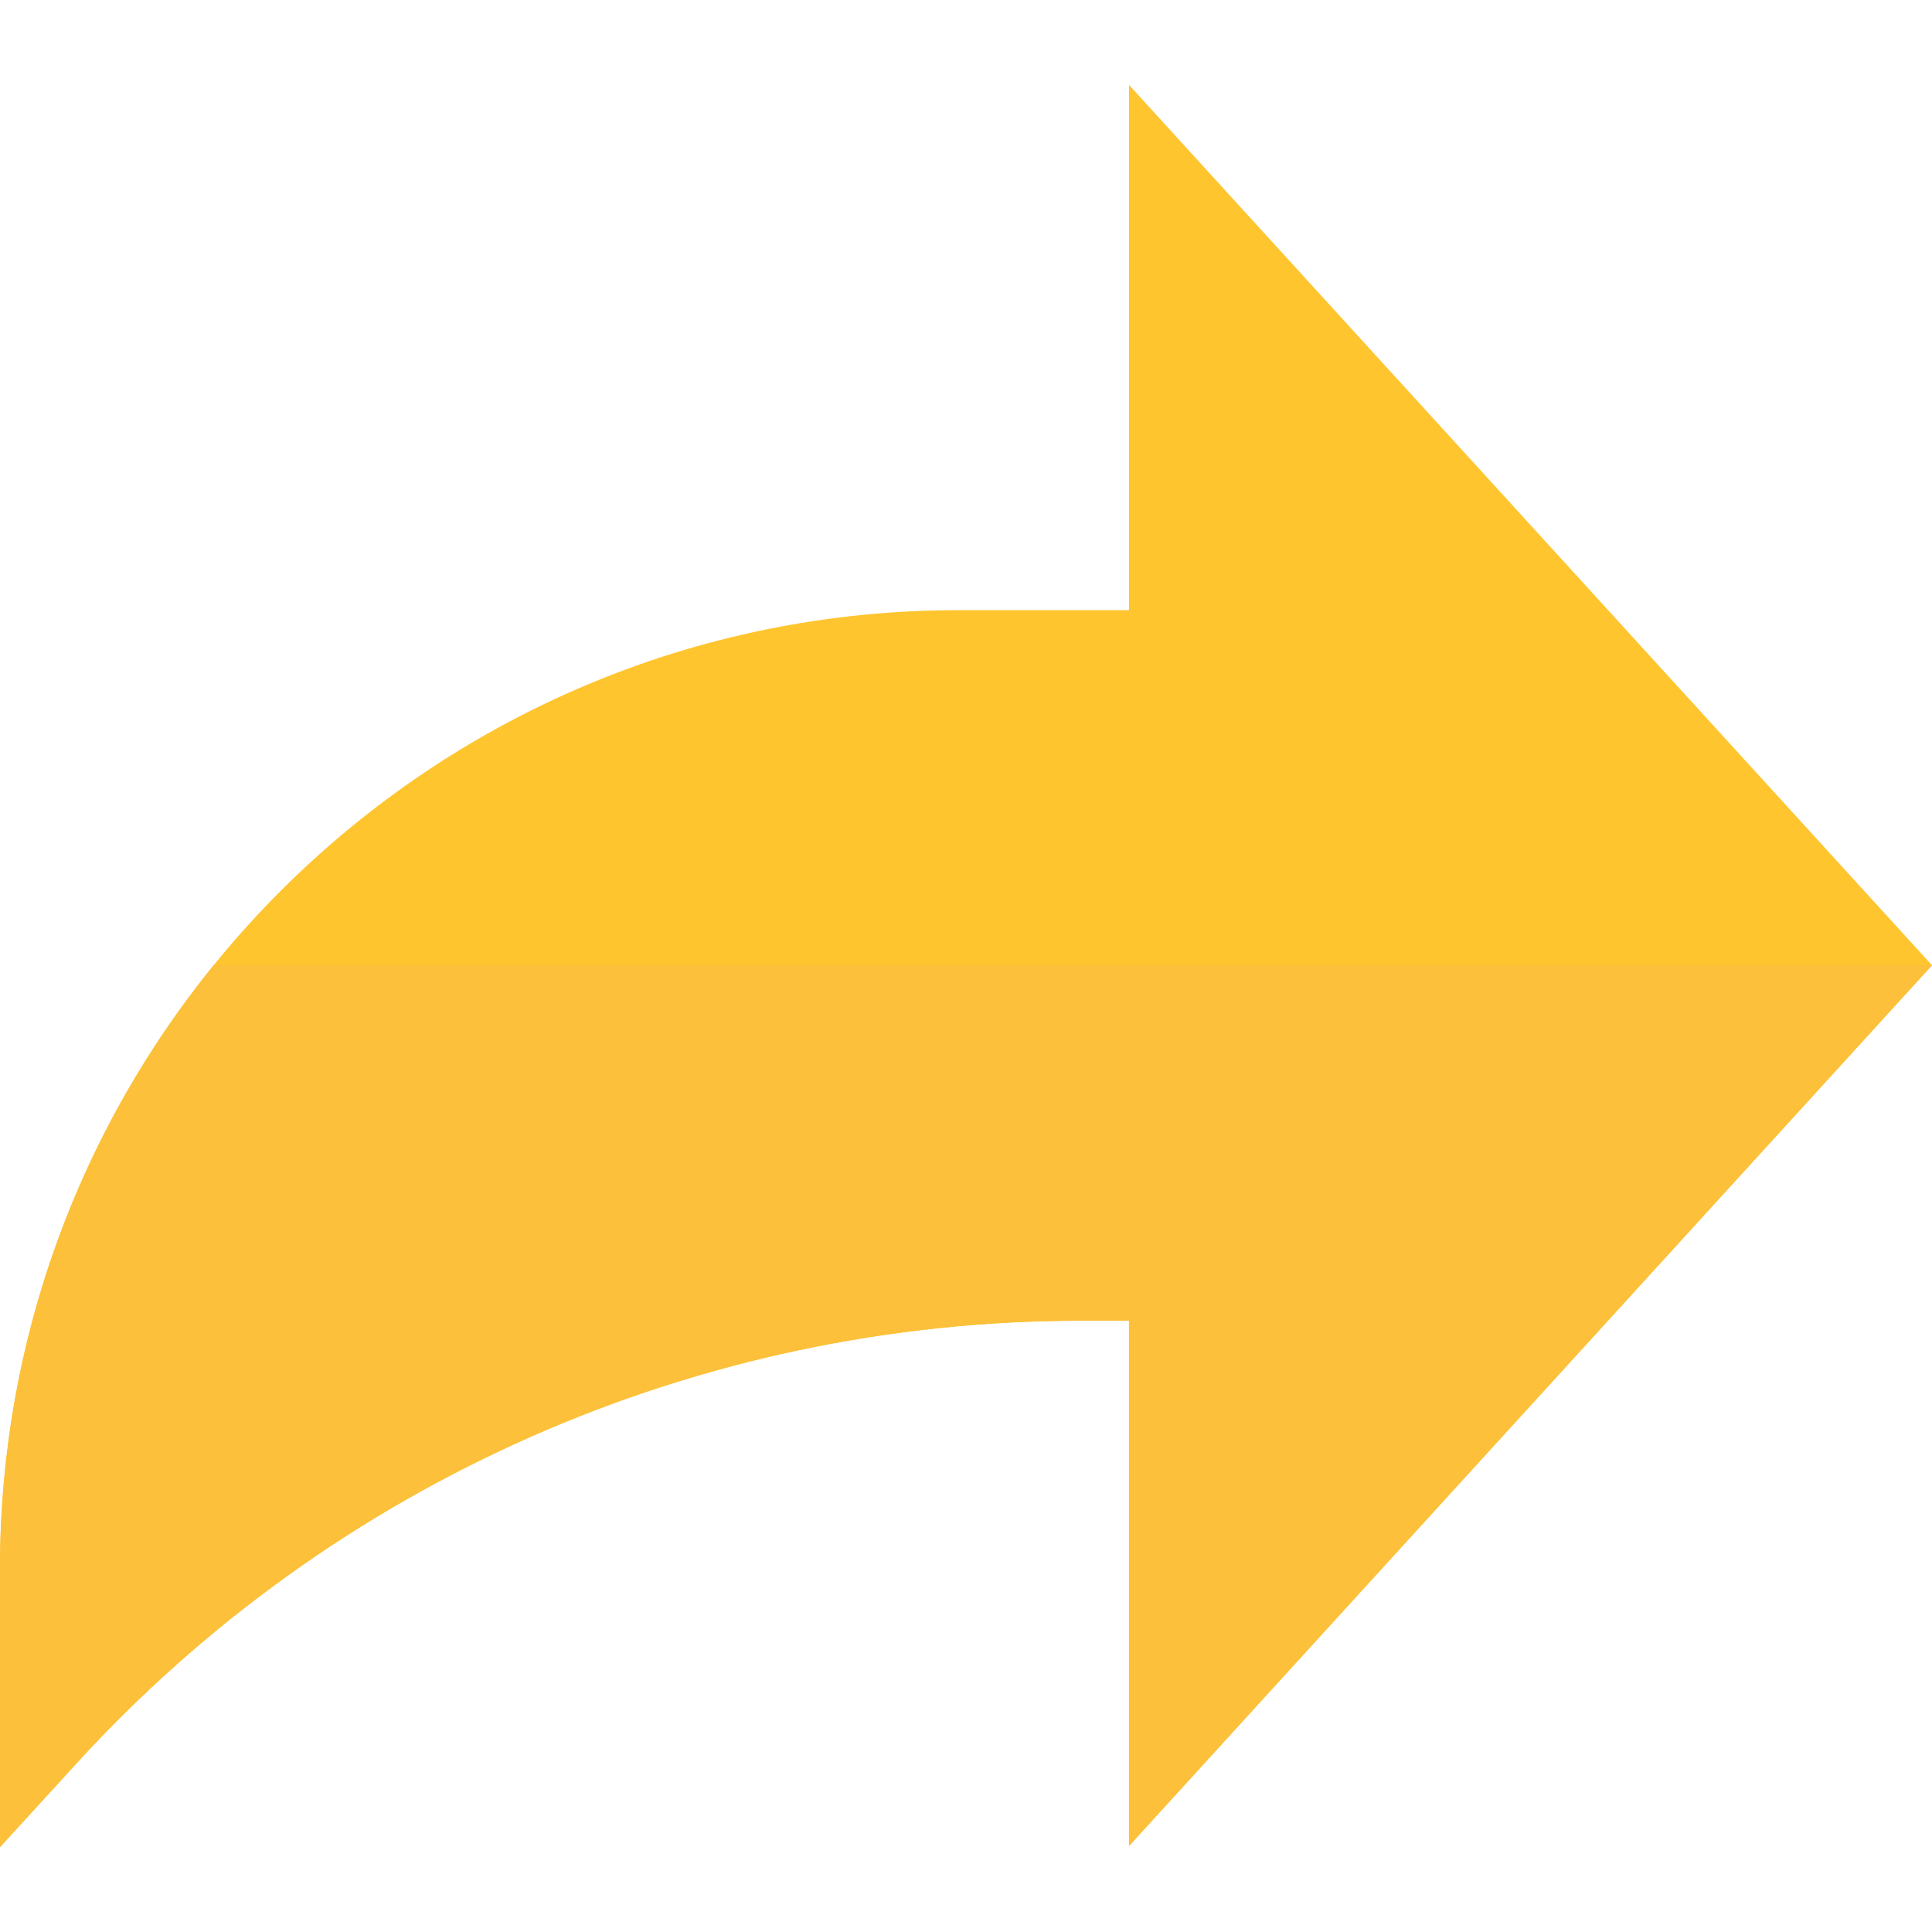
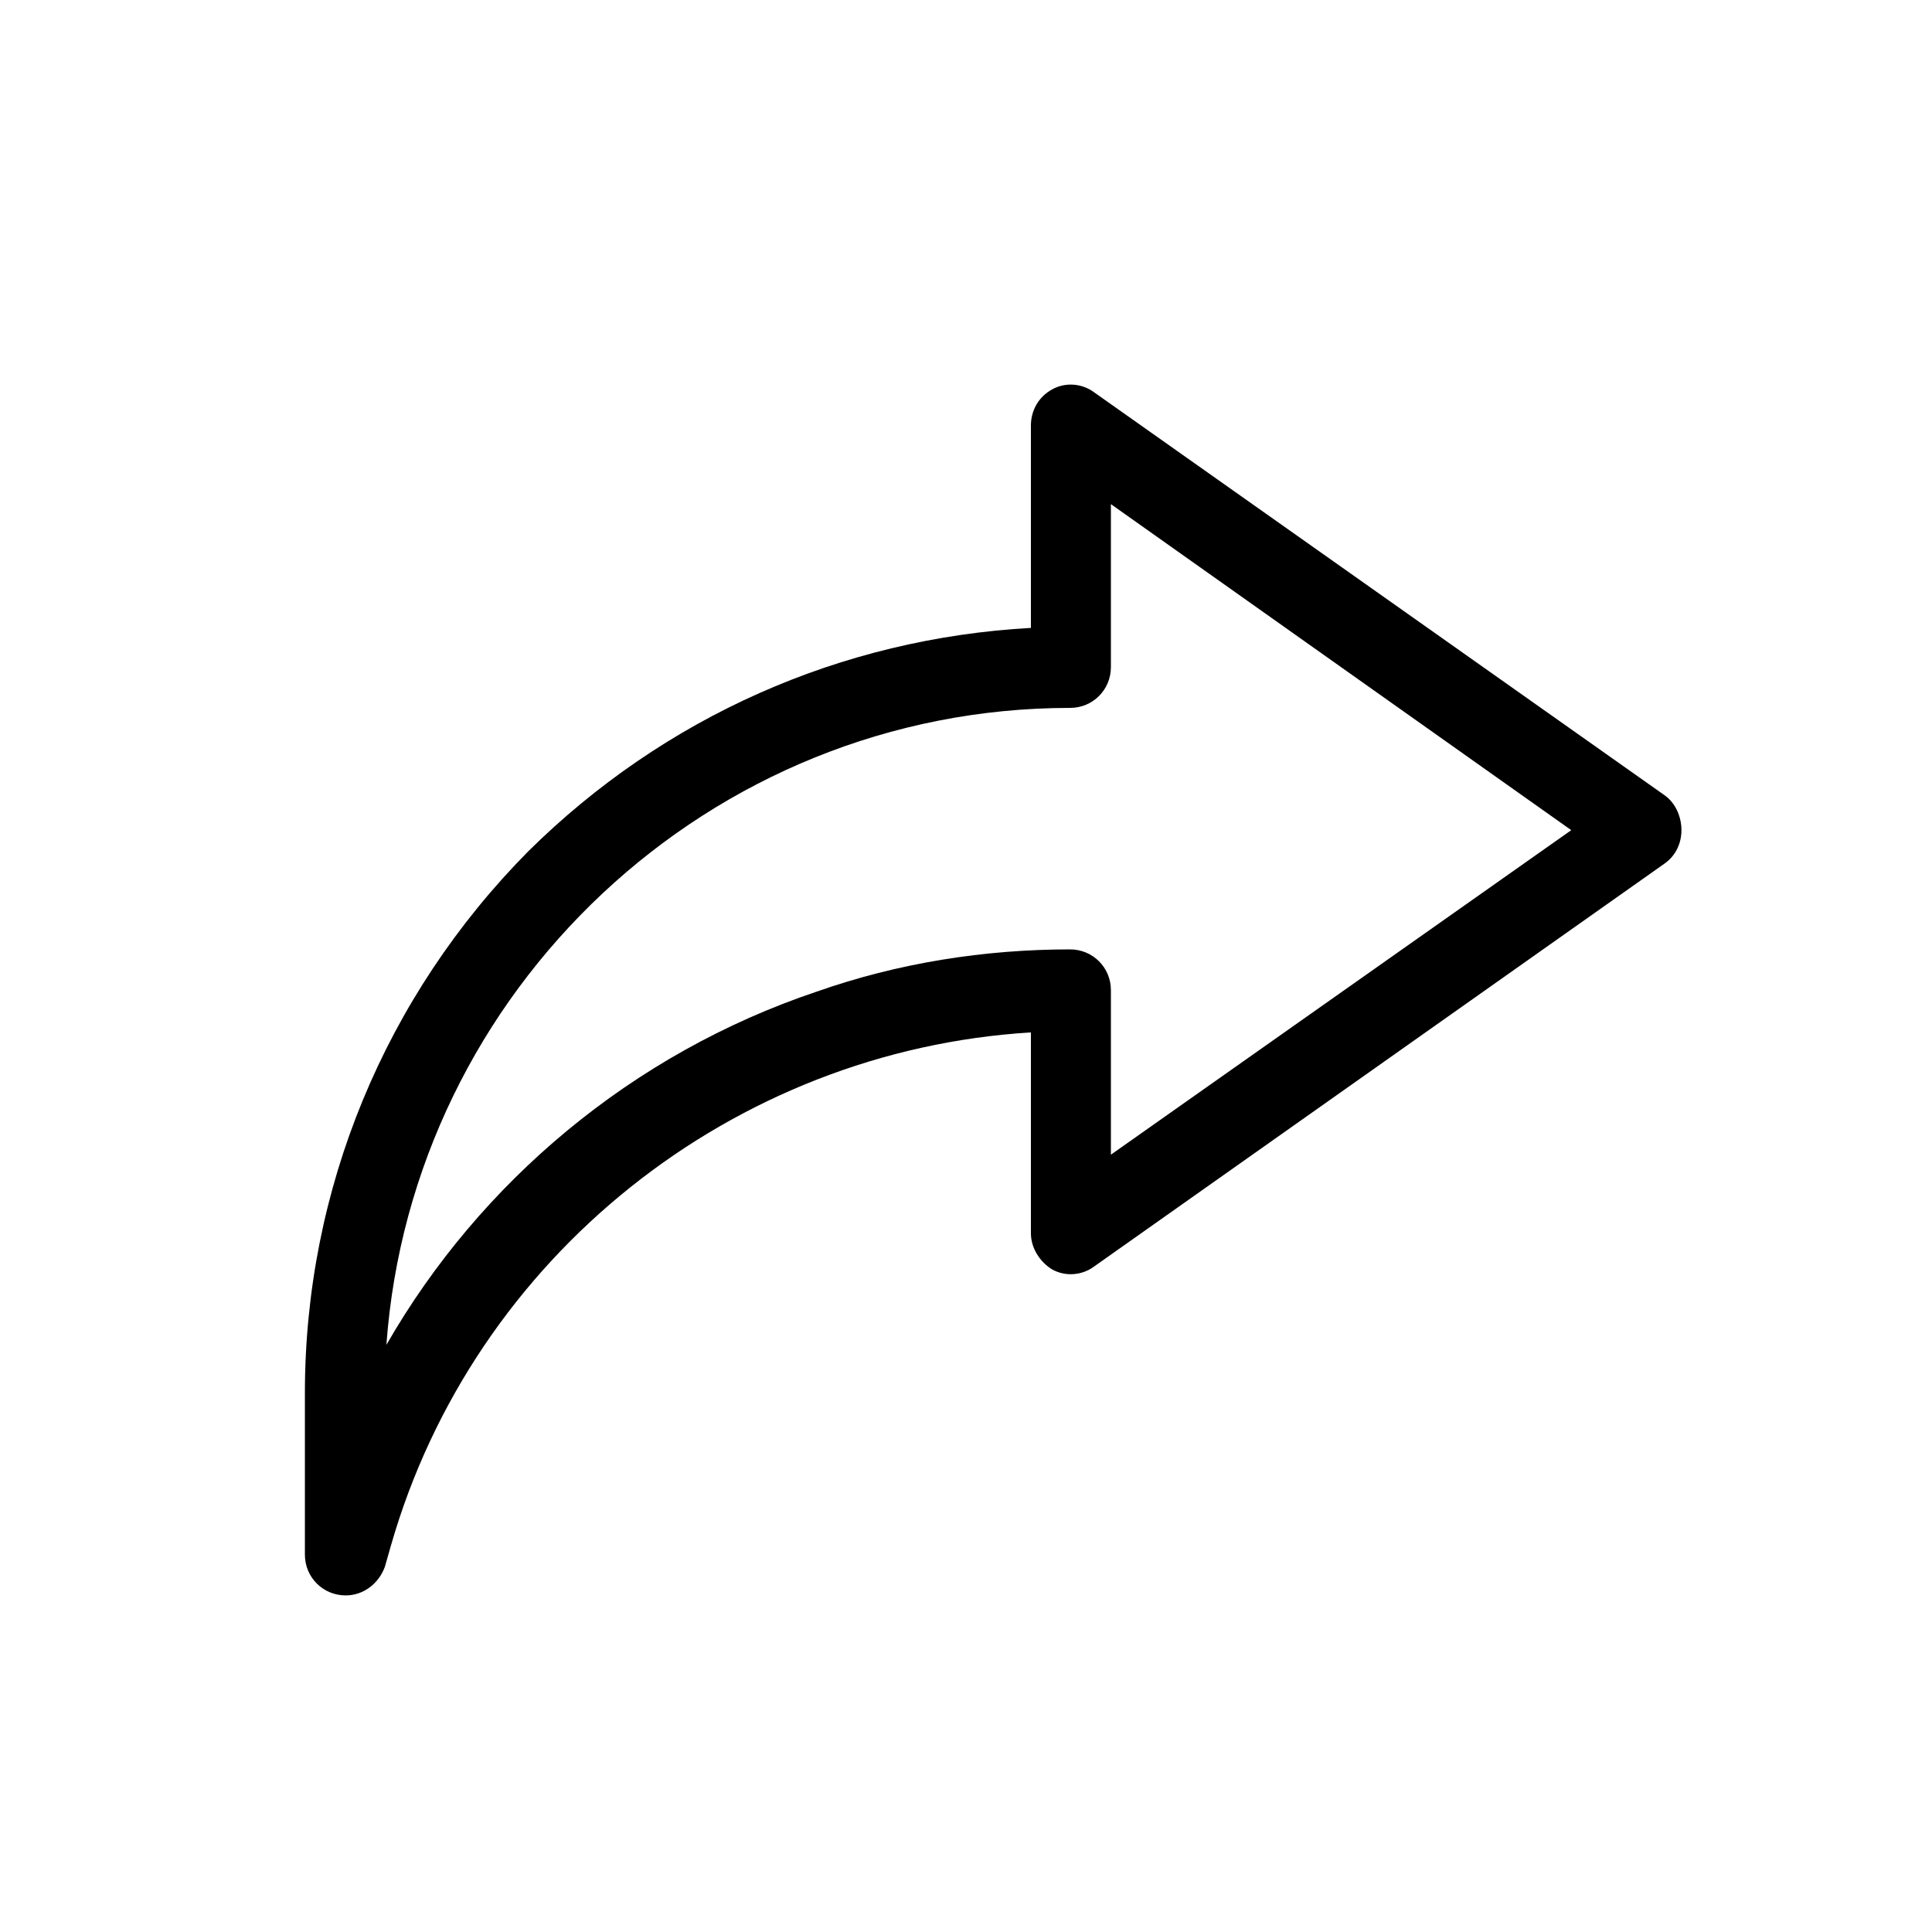
- <svg xmlns="http://www.w3.org/2000/svg" viewBox="0 0 512 512">
-   <path d="M512 255.8L299.2 22.5v139.2H254c-140.3 0-254 113.7-254 254v73.8l20.1-22C88.4 392.6 185.1 350 286.4 350h12.8v139.2L512 255.8z" fill="#ffc52f" />
-   <path d="M0 415.7v73.8l20.1-22C88.4 392.6 185.1 350 286.4 350h12.8v139.2L512 255.8H56.6C21.2 299.5 0 355.1 0 415.7z" fill="#fcc03a" />
+ <svg xmlns="http://www.w3.org/2000/svg" viewBox="0 0 128 128" style="enable-background:new 0 0 128 128" xml:space="preserve">
+   <path d="M110.3 52.7 72.5 26c-.8-.6-1.9-.7-2.8-.2-.9.5-1.4 1.4-1.4 2.4v13.4C55.7 42.3 44 47.5 35 56.4 25.5 66 20.2 78.8 20.2 92.3V103c0 1.5 1.2 2.7 2.7 2.7 1.2 0 2.2-.8 2.6-1.9l.4-1.4c5.5-19.2 22.7-32.8 42.4-34v13.3c0 1 .6 1.9 1.4 2.4.9.5 2 .4 2.8-.2l37.8-26.7c.7-.5 1.1-1.3 1.1-2.2s-.4-1.8-1.1-2.3zM73.6 76.5V65.6c0-1.5-1.2-2.7-2.7-2.7-5.7 0-11.4.9-16.8 2.8-12.2 4.1-22.3 12.6-28.5 23.4C27.3 65.6 47 46.9 70.9 46.9c1.5 0 2.7-1.2 2.7-2.7V33.4L104.1 55 73.6 76.5z" />
</svg>
